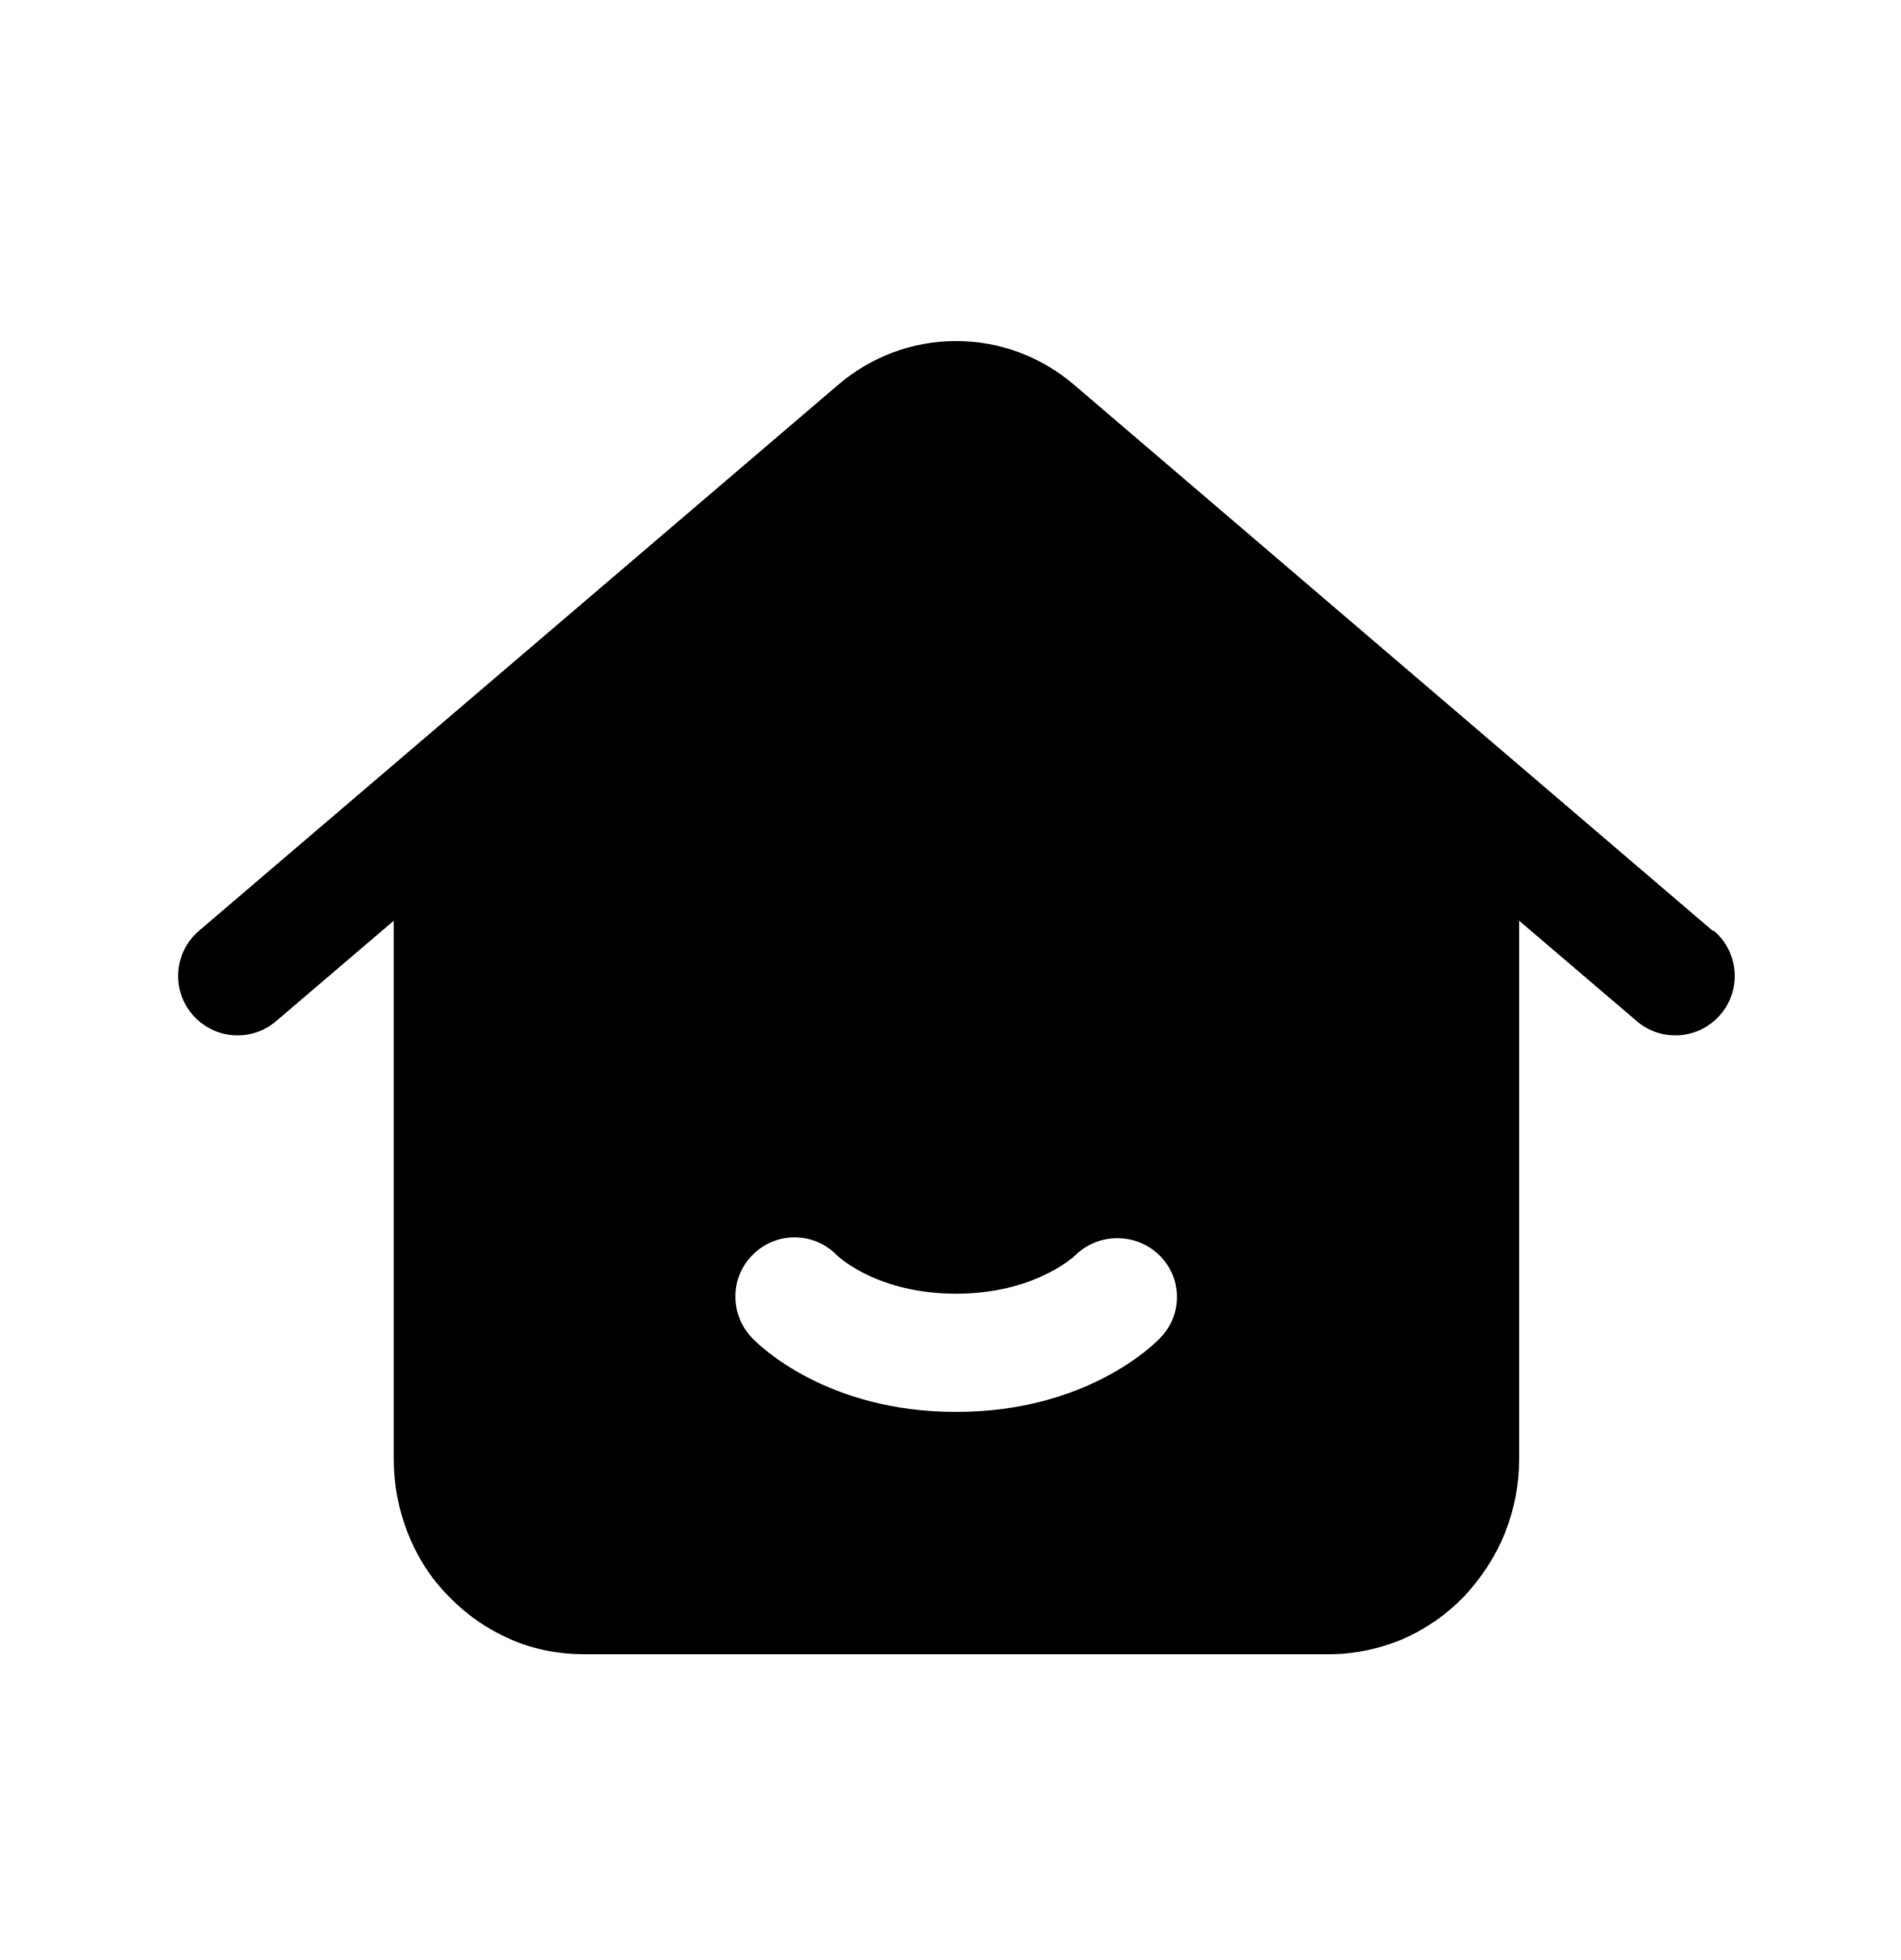
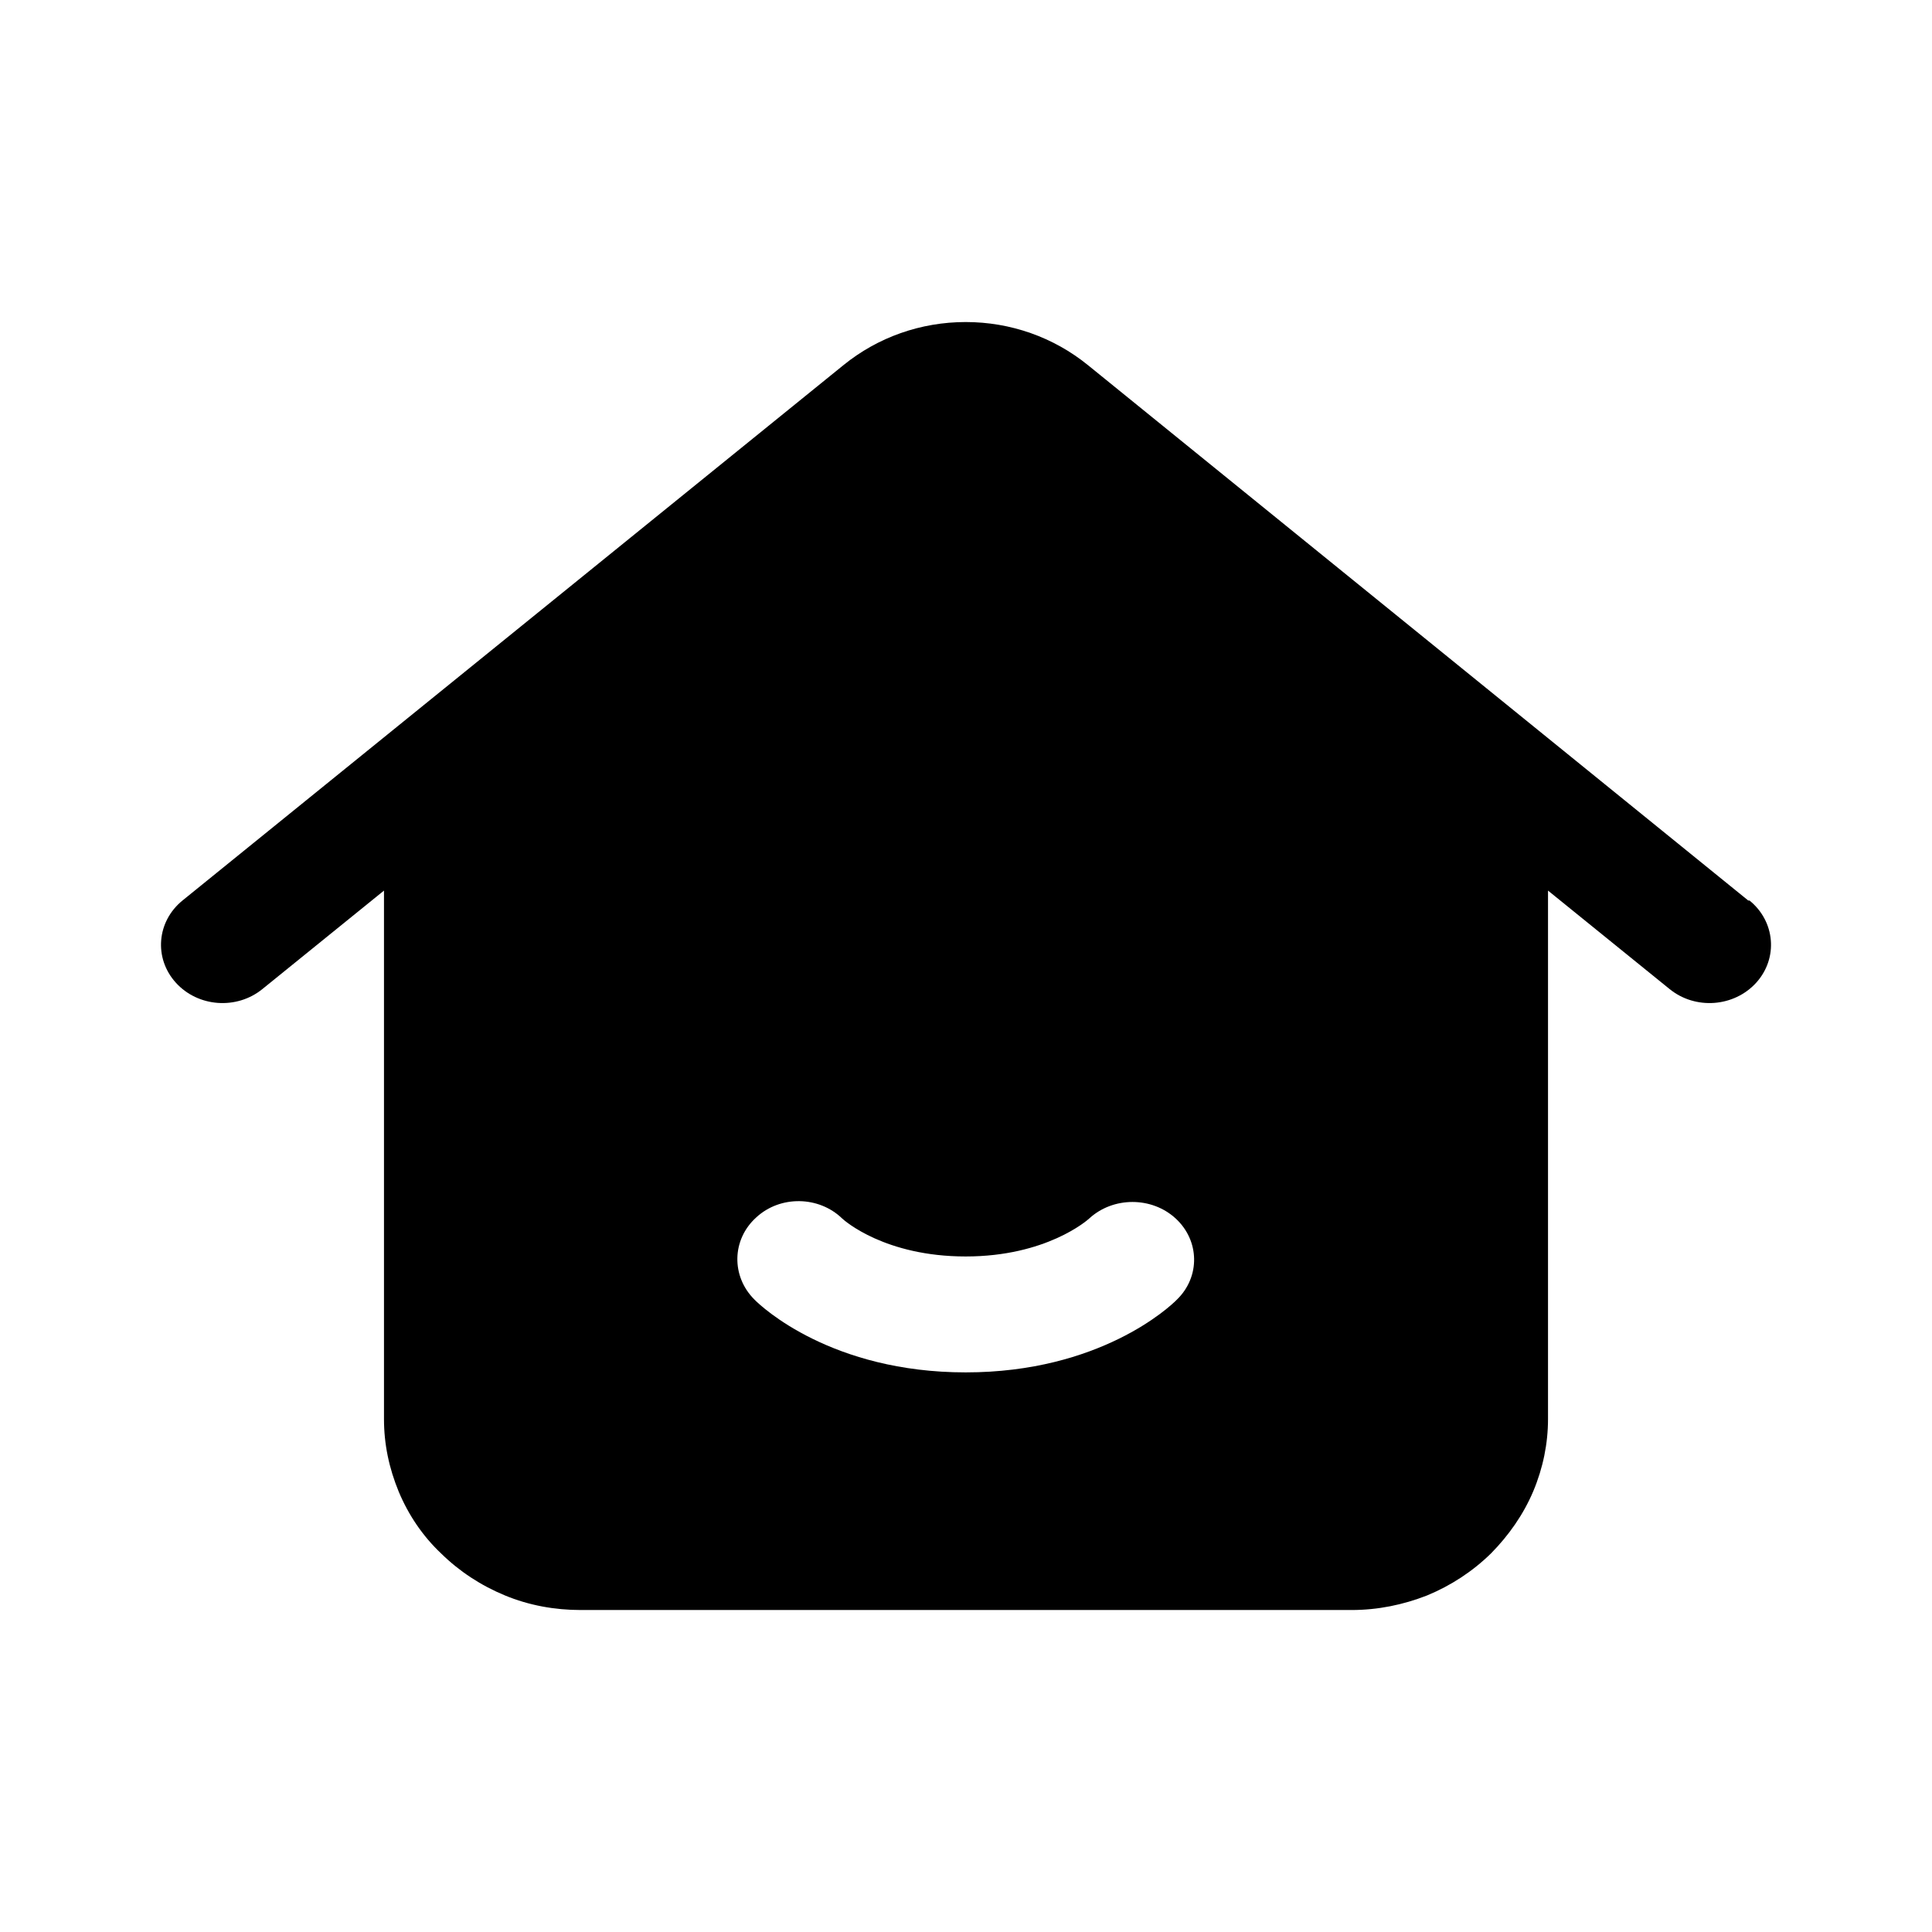
- <svg xmlns="http://www.w3.org/2000/svg" width="32" height="33" viewBox="0 0 32 33" fill="none">
-   <path d="M28.84 15.672L18.09 6.482C17.53 6.002 16.83 5.742 16.1 5.742C15.37 5.742 14.67 6.002 14.11 6.482L3.35 15.672C2.93 16.032 2.88 16.662 3.24 17.082C3.6 17.502 4.23 17.552 4.65 17.192L6.63 15.502V24.572C6.63 25.002 6.71 25.412 6.87 25.822C7.03 26.222 7.26 26.582 7.56 26.882C7.86 27.192 8.21 27.432 8.6 27.602C8.99 27.772 9.41 27.852 9.83 27.852H22.38C22.81 27.852 23.22 27.762 23.61 27.602C24 27.432 24.35 27.192 24.65 26.882C24.94 26.572 25.18 26.212 25.34 25.812C25.5 25.412 25.58 24.992 25.58 24.572V15.502L27.56 17.192C27.98 17.552 28.61 17.502 28.97 17.082C29.33 16.662 29.28 16.032 28.86 15.672H28.84ZM19.54 22.522C19.42 22.652 18.28 23.772 16.1 23.772C13.92 23.772 12.78 22.652 12.66 22.522C12.28 22.122 12.29 21.492 12.69 21.112C13.08 20.732 13.71 20.742 14.09 21.132C14.13 21.172 14.79 21.782 16.1 21.782C17.41 21.782 18.08 21.162 18.11 21.132C18.5 20.752 19.13 20.752 19.52 21.132C19.91 21.512 19.92 22.132 19.54 22.522Z" fill="currentColor" />
+ <svg xmlns="http://www.w3.org/2000/svg" width="32" height="32" viewBox="0 0 32 32" fill="none">
+   <path d="M28.956 14.915L18.02 6.048C17.45 5.585 16.738 5.334 15.995 5.334C15.252 5.334 14.54 5.585 13.97 6.048L3.023 14.915C2.596 15.262 2.545 15.87 2.912 16.276C3.278 16.681 3.919 16.729 4.346 16.382L6.36 14.751V23.503C6.36 23.917 6.442 24.313 6.605 24.709C6.767 25.095 7.001 25.442 7.307 25.731C7.612 26.03 7.968 26.262 8.365 26.426C8.761 26.59 9.189 26.667 9.616 26.667H22.384C22.822 26.667 23.239 26.581 23.636 26.426C24.032 26.262 24.388 26.03 24.694 25.731C24.989 25.432 25.233 25.085 25.396 24.699C25.558 24.313 25.64 23.908 25.64 23.503V14.751L27.654 16.382C28.081 16.729 28.722 16.681 29.089 16.276C29.455 15.87 29.404 15.262 28.977 14.915H28.956ZM19.495 21.524C19.373 21.65 18.213 22.731 15.995 22.731C13.777 22.731 12.617 21.65 12.495 21.524C12.109 21.139 12.119 20.531 12.526 20.164C12.922 19.797 13.563 19.807 13.95 20.183C13.991 20.222 14.662 20.811 15.995 20.811C17.328 20.811 18.009 20.212 18.04 20.183C18.437 19.817 19.078 19.817 19.474 20.183C19.871 20.55 19.881 21.148 19.495 21.524Z" fill="currentColor" />
</svg>
